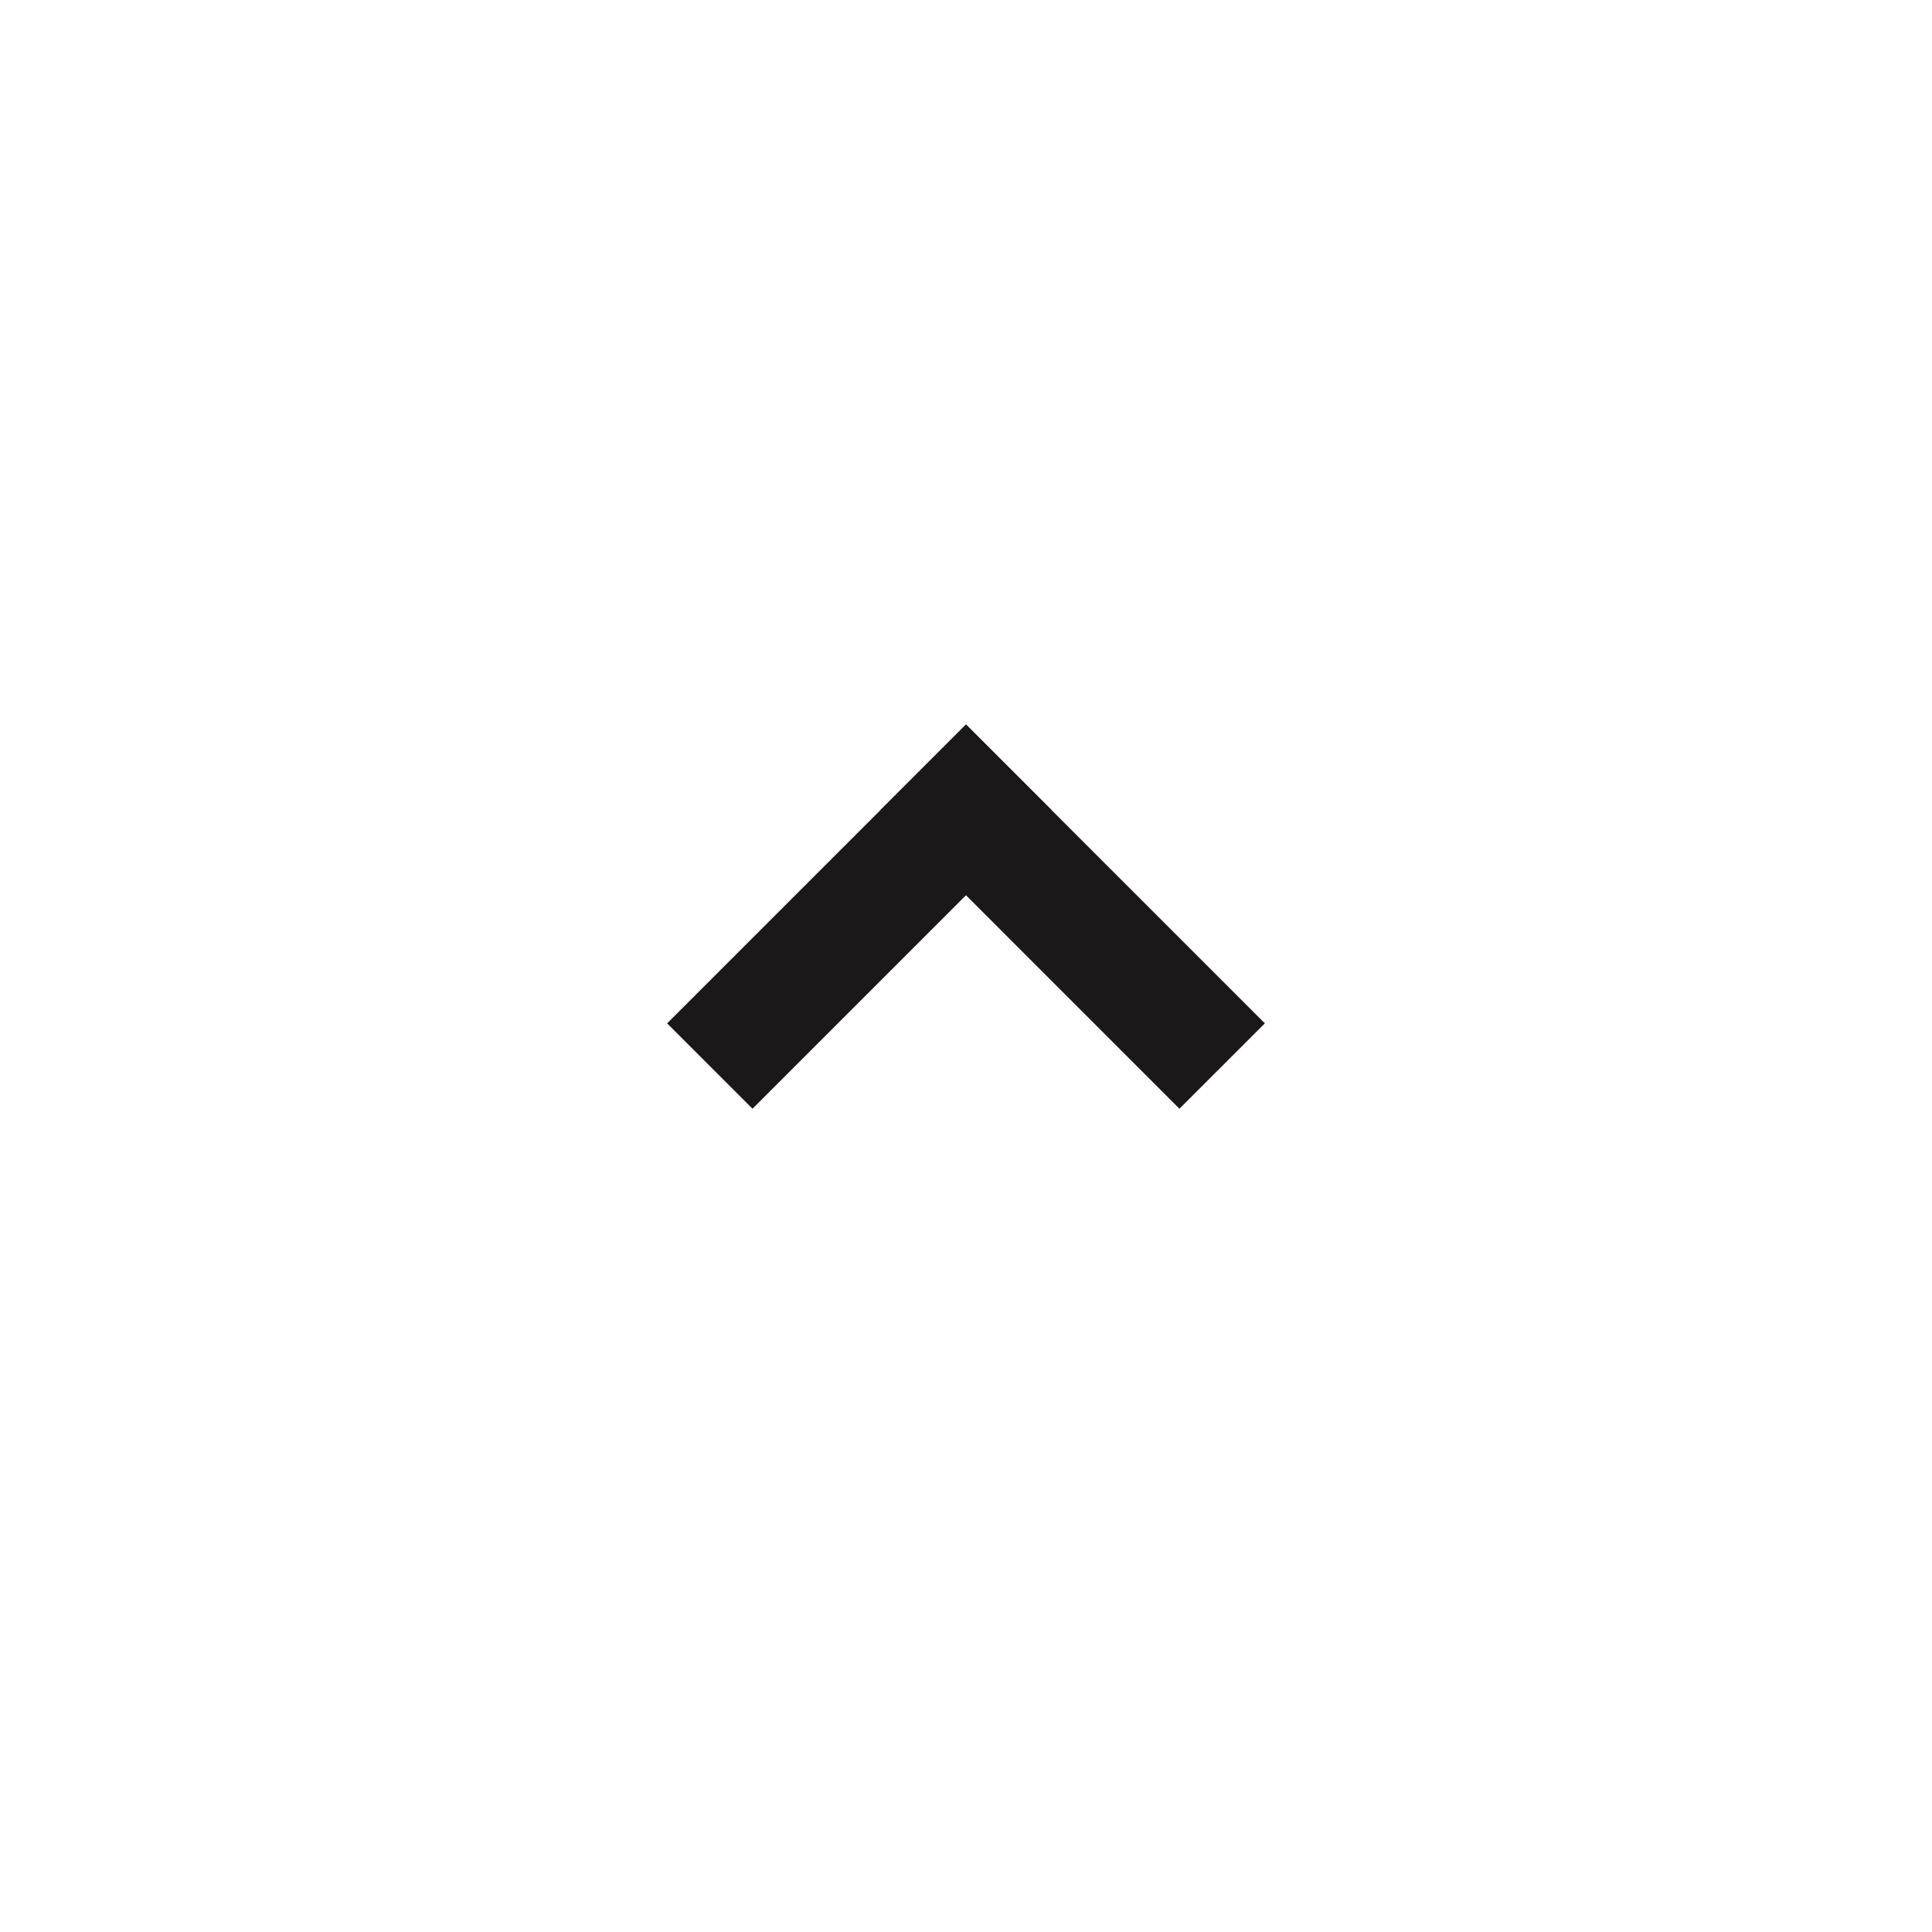
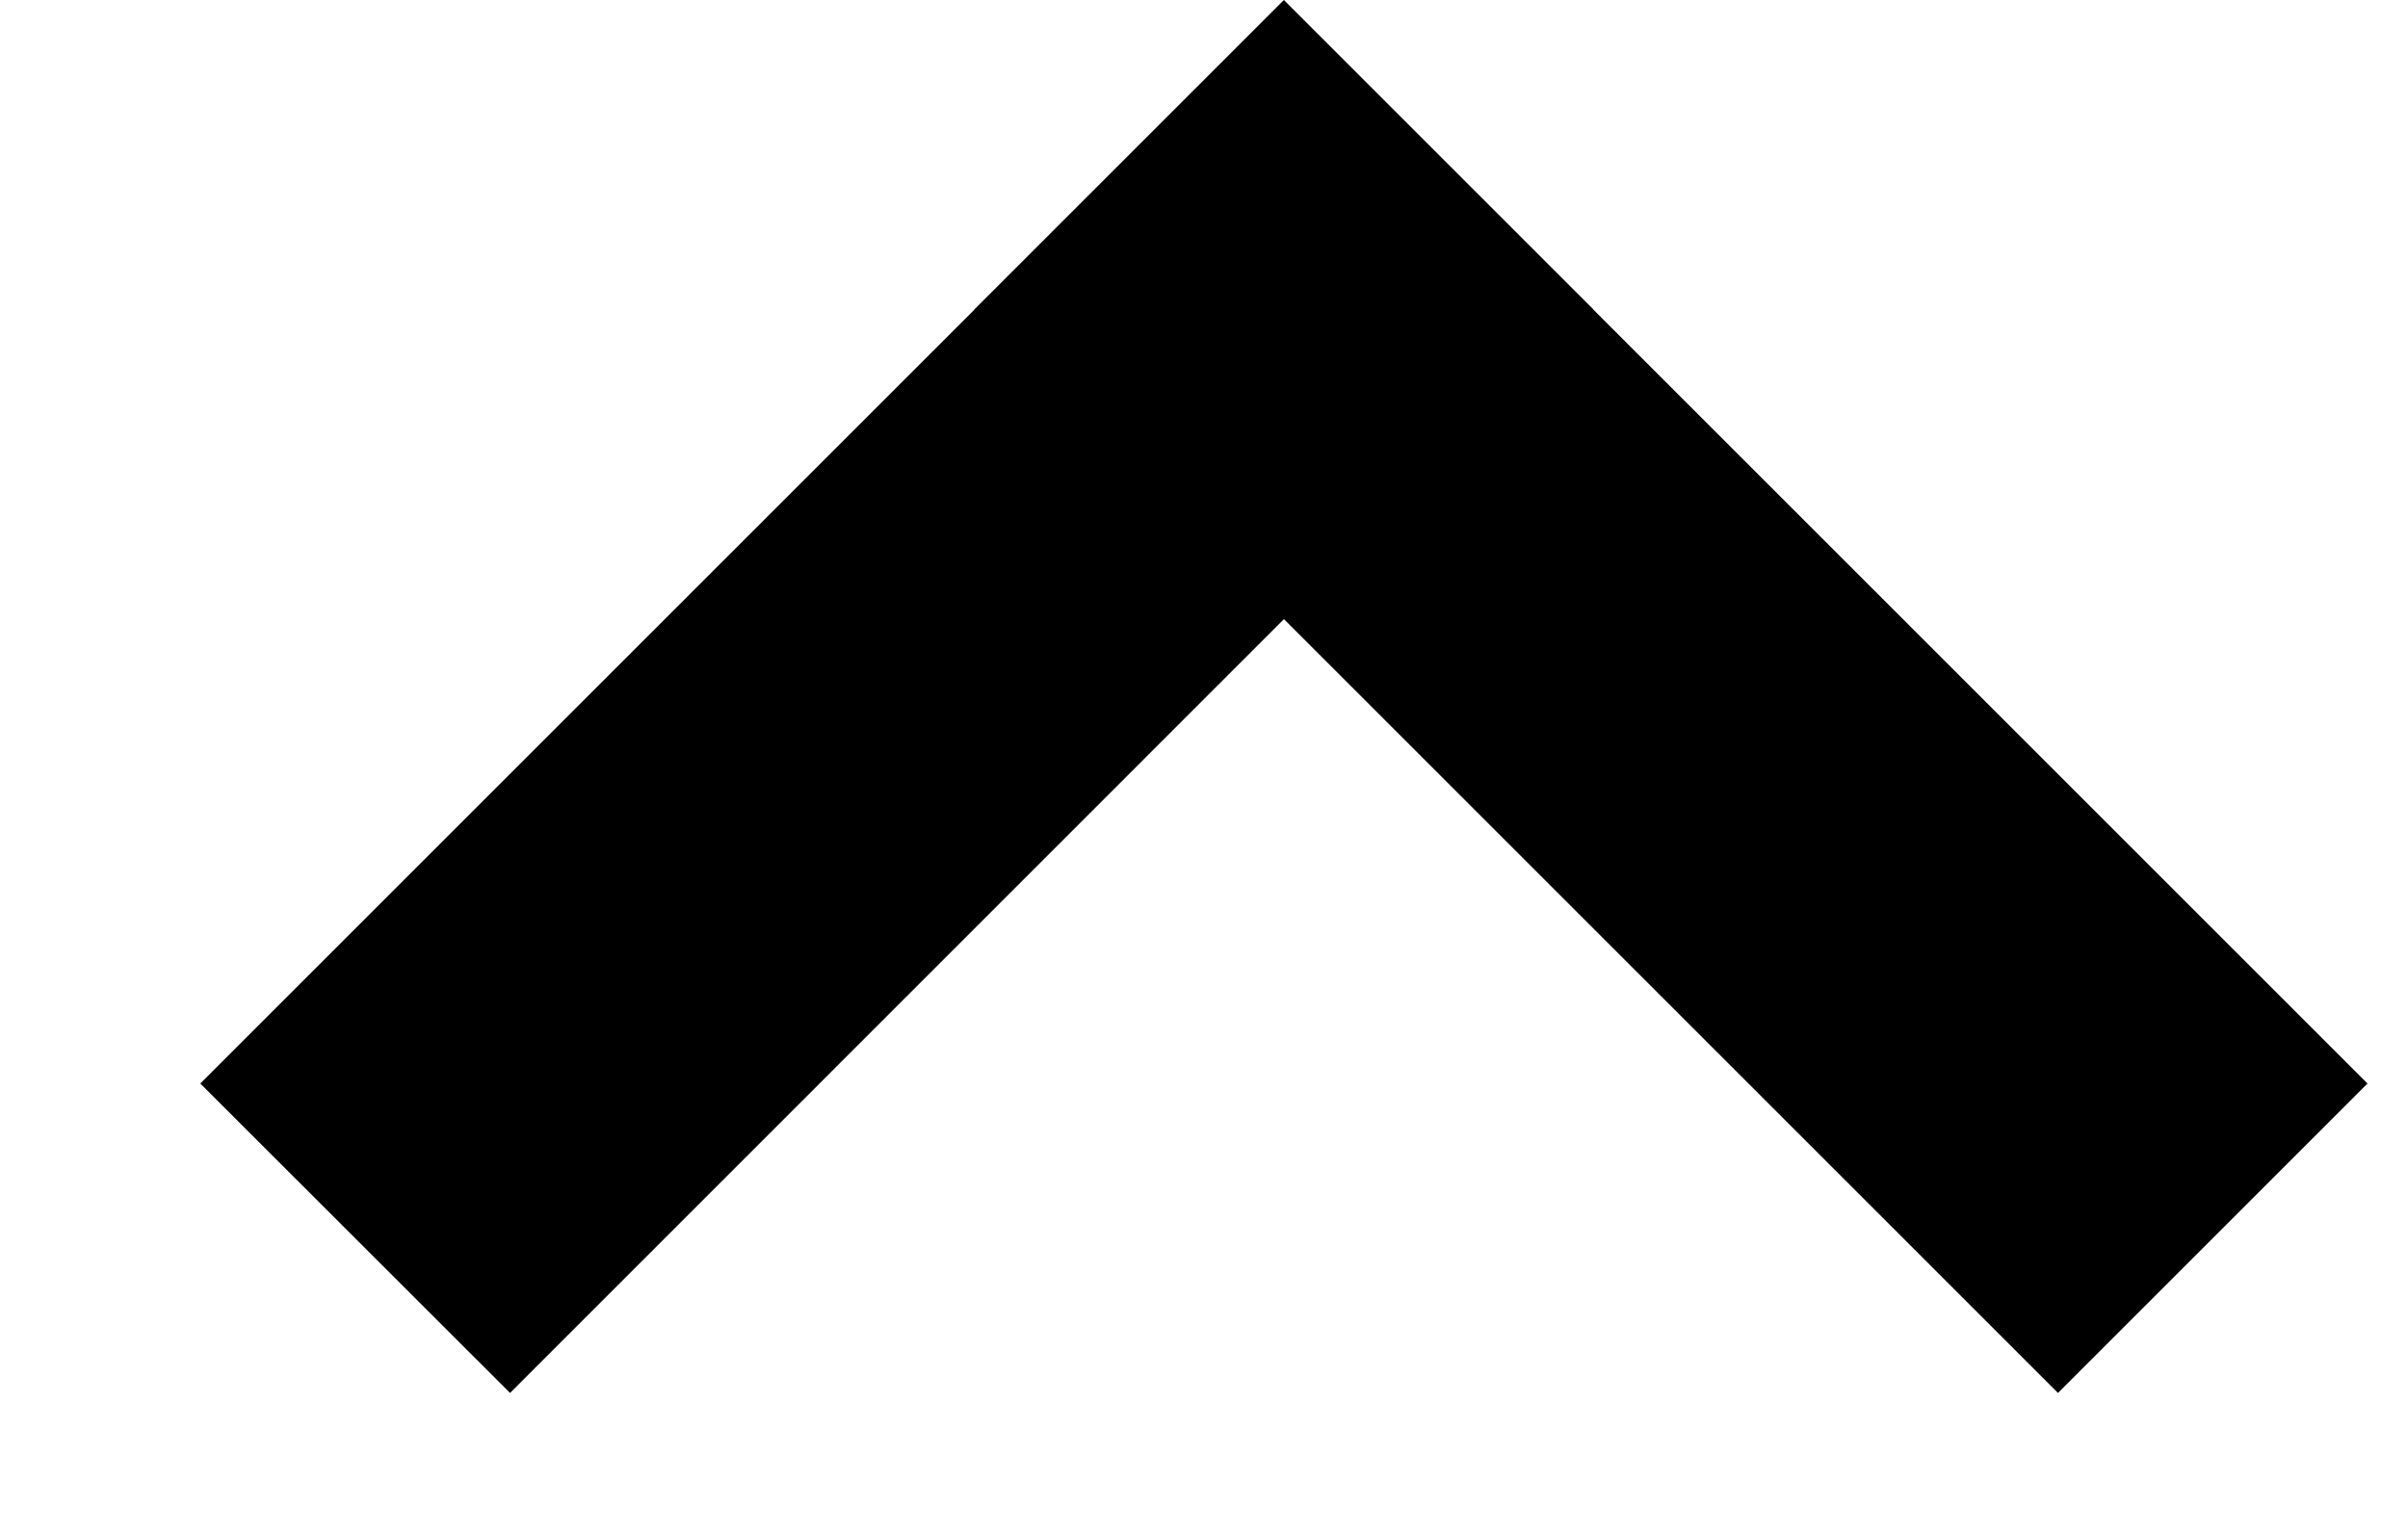
- <svg xmlns="http://www.w3.org/2000/svg" width="32" height="32" viewBox="0 0 32 32" fill="none">
-   <path d="M12.464 18.364L17.414 13.414L16 12L11.05 16.95L12.464 18.364Z" fill="#1A1818" />
-   <path d="M19.535 18.364L20.95 16.95L16 12L14.586 13.414L19.535 18.364Z" fill="#1A1818" />
+ <svg xmlns="http://www.w3.org/2000/svg" width="11" height="7" viewBox="0 0 11 7" fill="none">
+   <path d="M2.33 6.365L7.279 1.415L5.865 0.001L0.915 4.951L2.33 6.365Z" fill="currentColor" />
+   <path d="M9.401 6.365L10.815 4.951L5.865 0.001L4.451 1.415L9.401 6.365Z" fill="currentColor" />
</svg>
